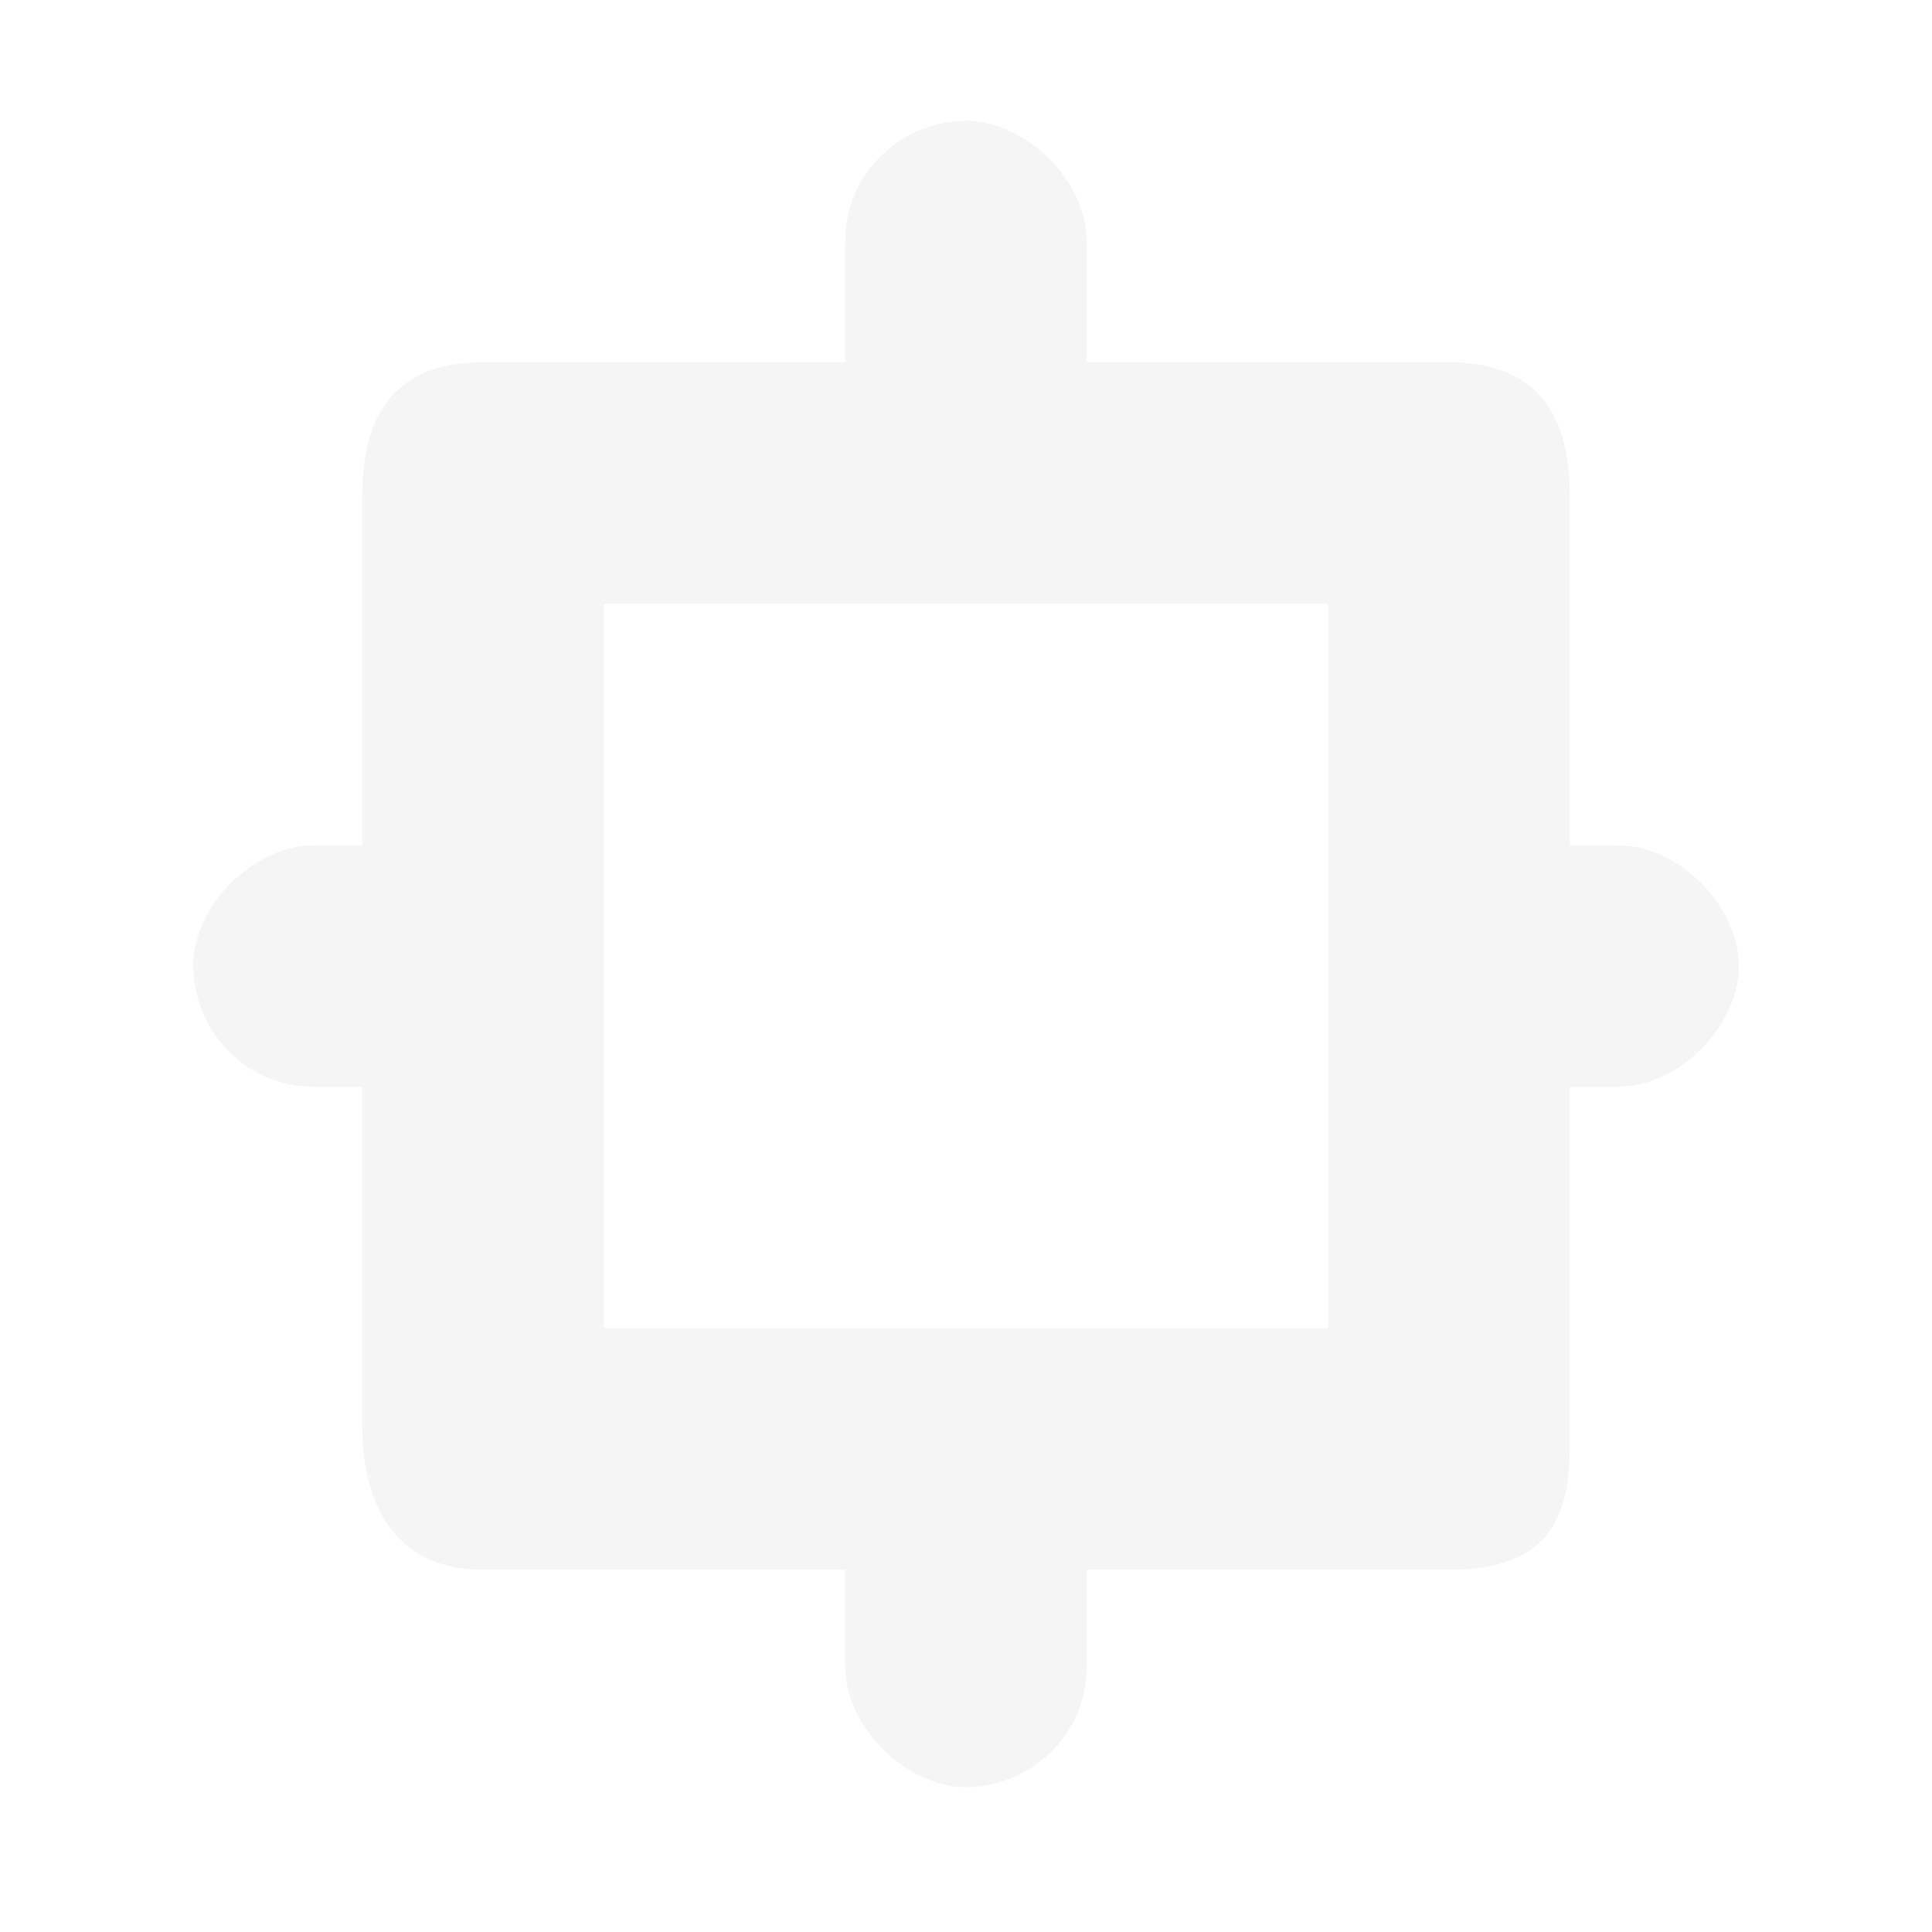
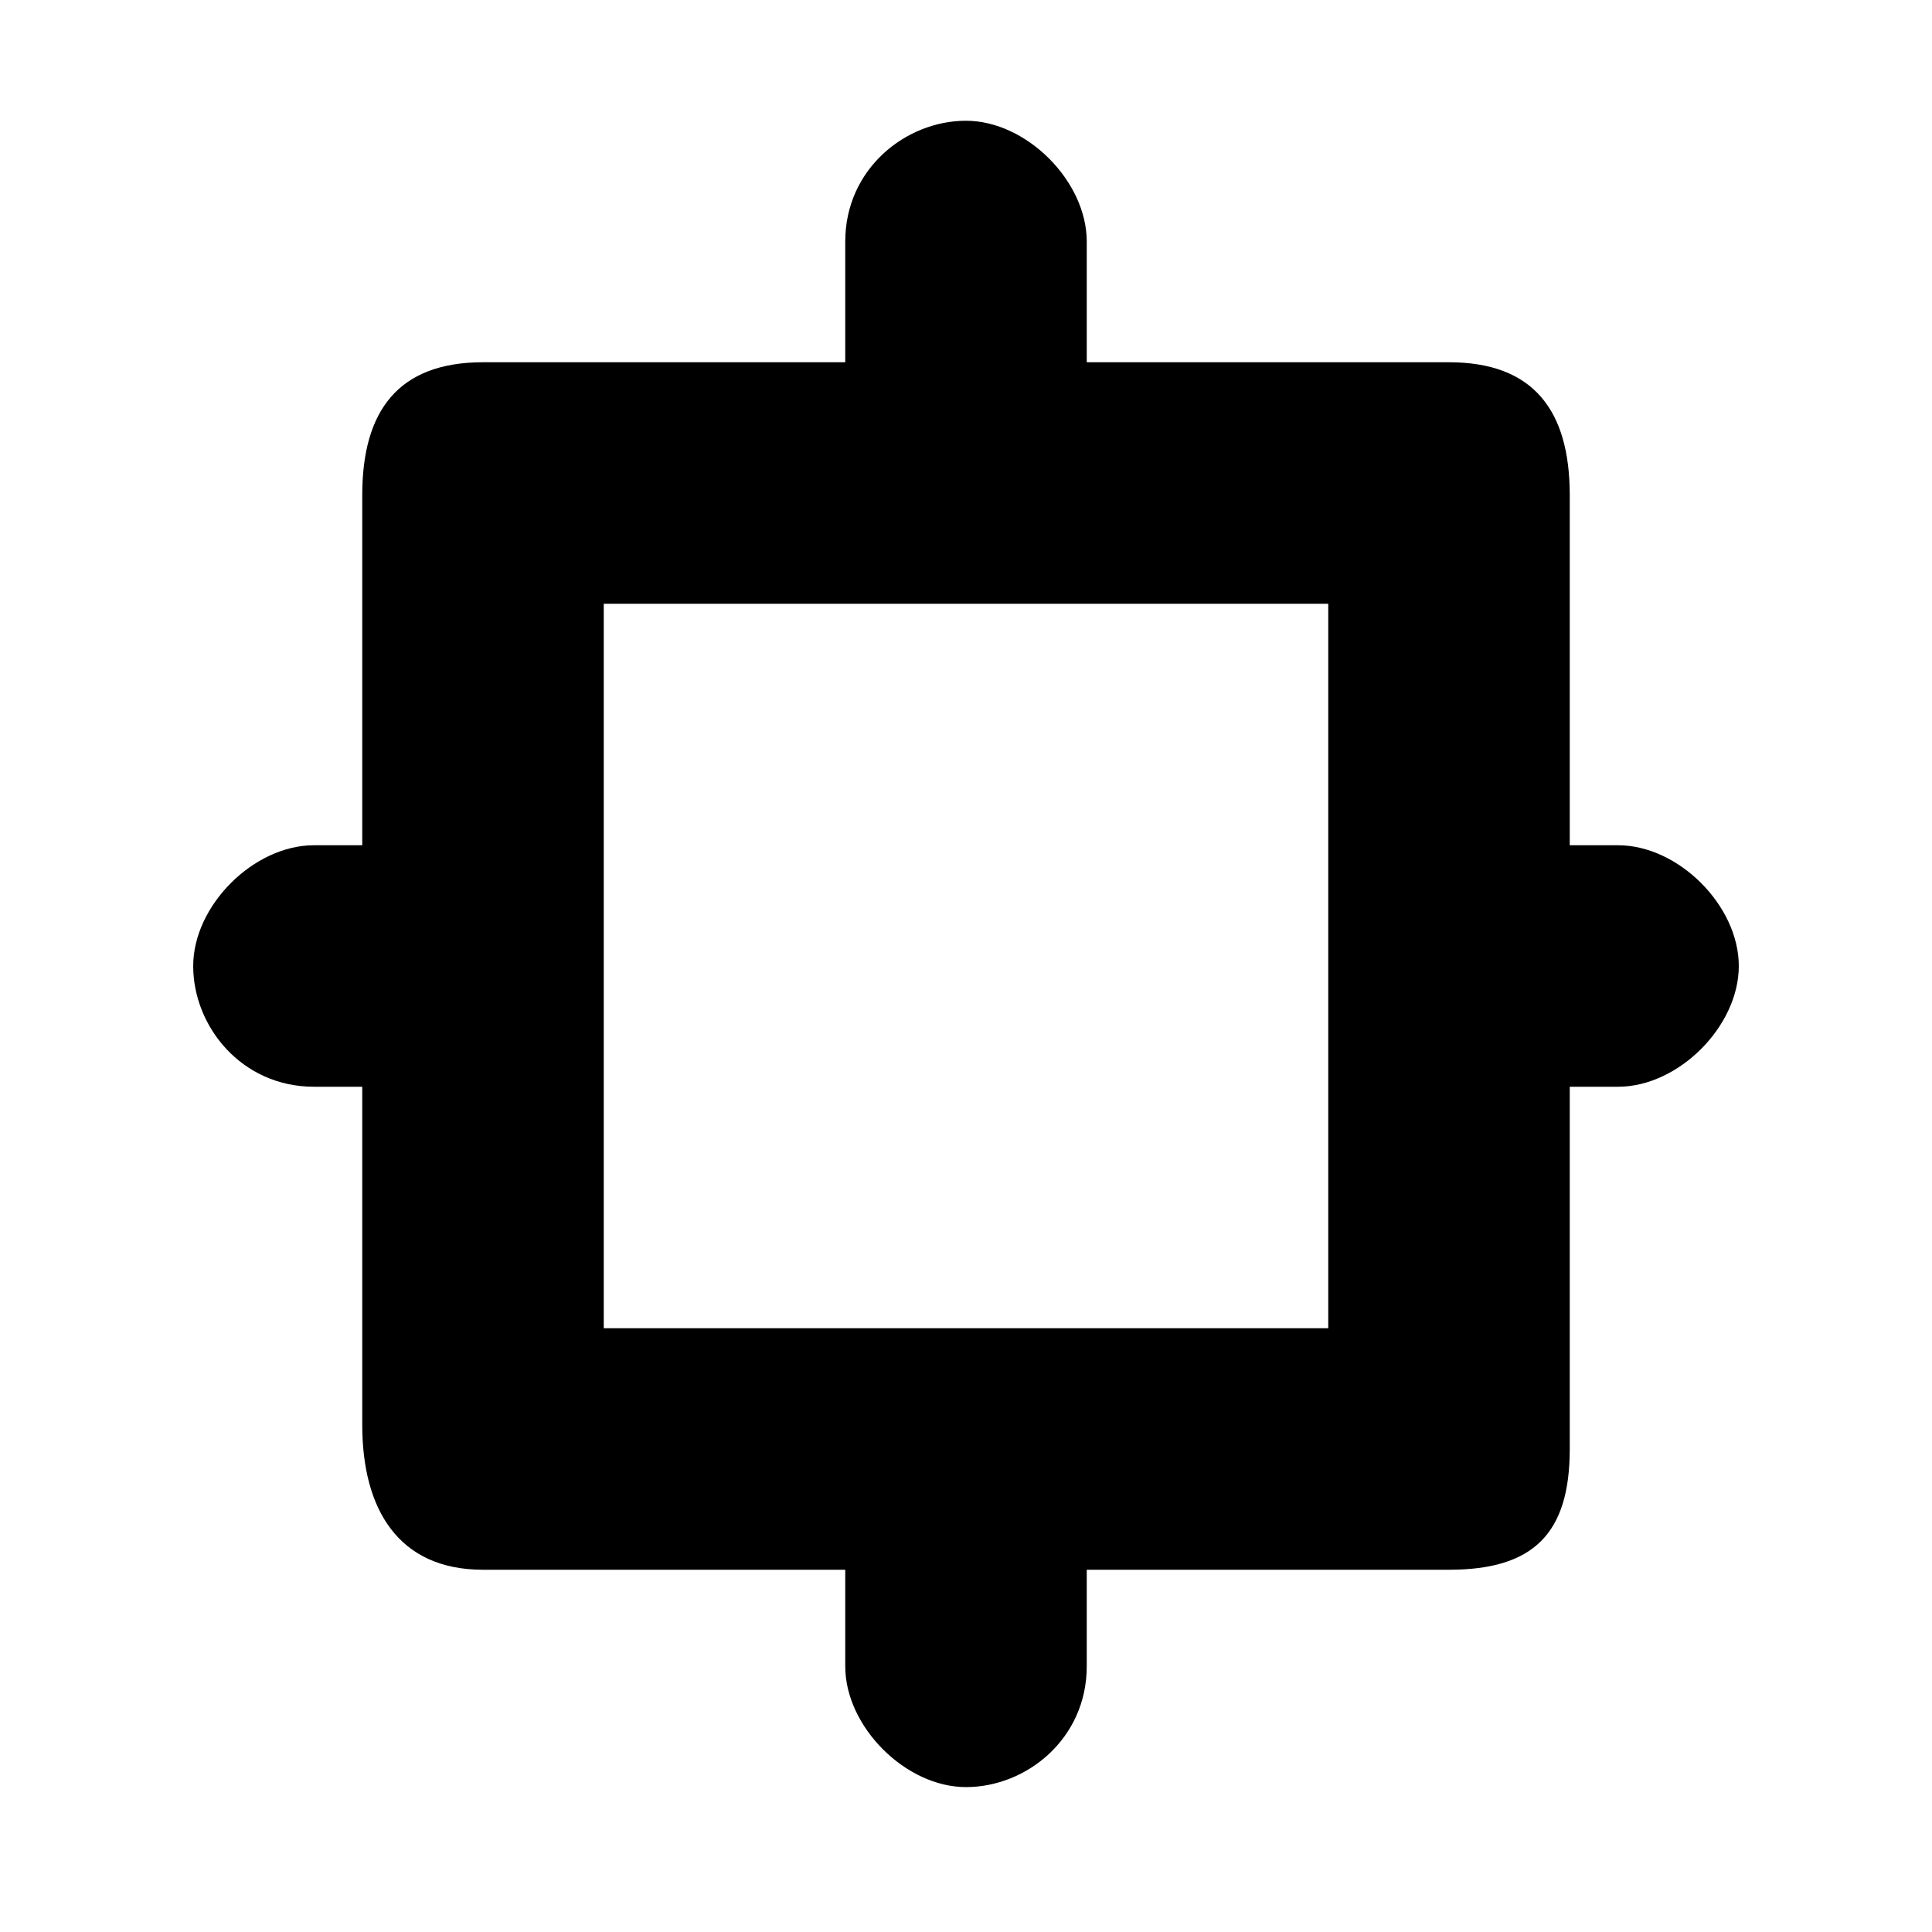
- <svg xmlns="http://www.w3.org/2000/svg" height="16" width="16" viewBox="0 0 16 16" fill="whitesmoke">
+ <svg xmlns="http://www.w3.org/2000/svg" height="16" width="16" viewBox="0 0 16 16">
  <path d="M13.4 7H13V4.1c0-.7-.3-1.1-1-1.1H9V2c0-.5-.5-1-1-1s-1 .4-1 1v1H4c-.7 0-1 .4-1 1.1V7h-.4c-.5 0-1 .5-1 1s.4 1 1 1H3v2.8c0 .7.3 1.2 1 1.2h3v.8c0 .5.5 1 1 1s1-.4 1-1V13h3c.7 0 1-.3 1-1V9h.4c.5 0 1-.5 1-1s-.5-1-1-1zM11 11H5V5h6v6z" />
</svg>
